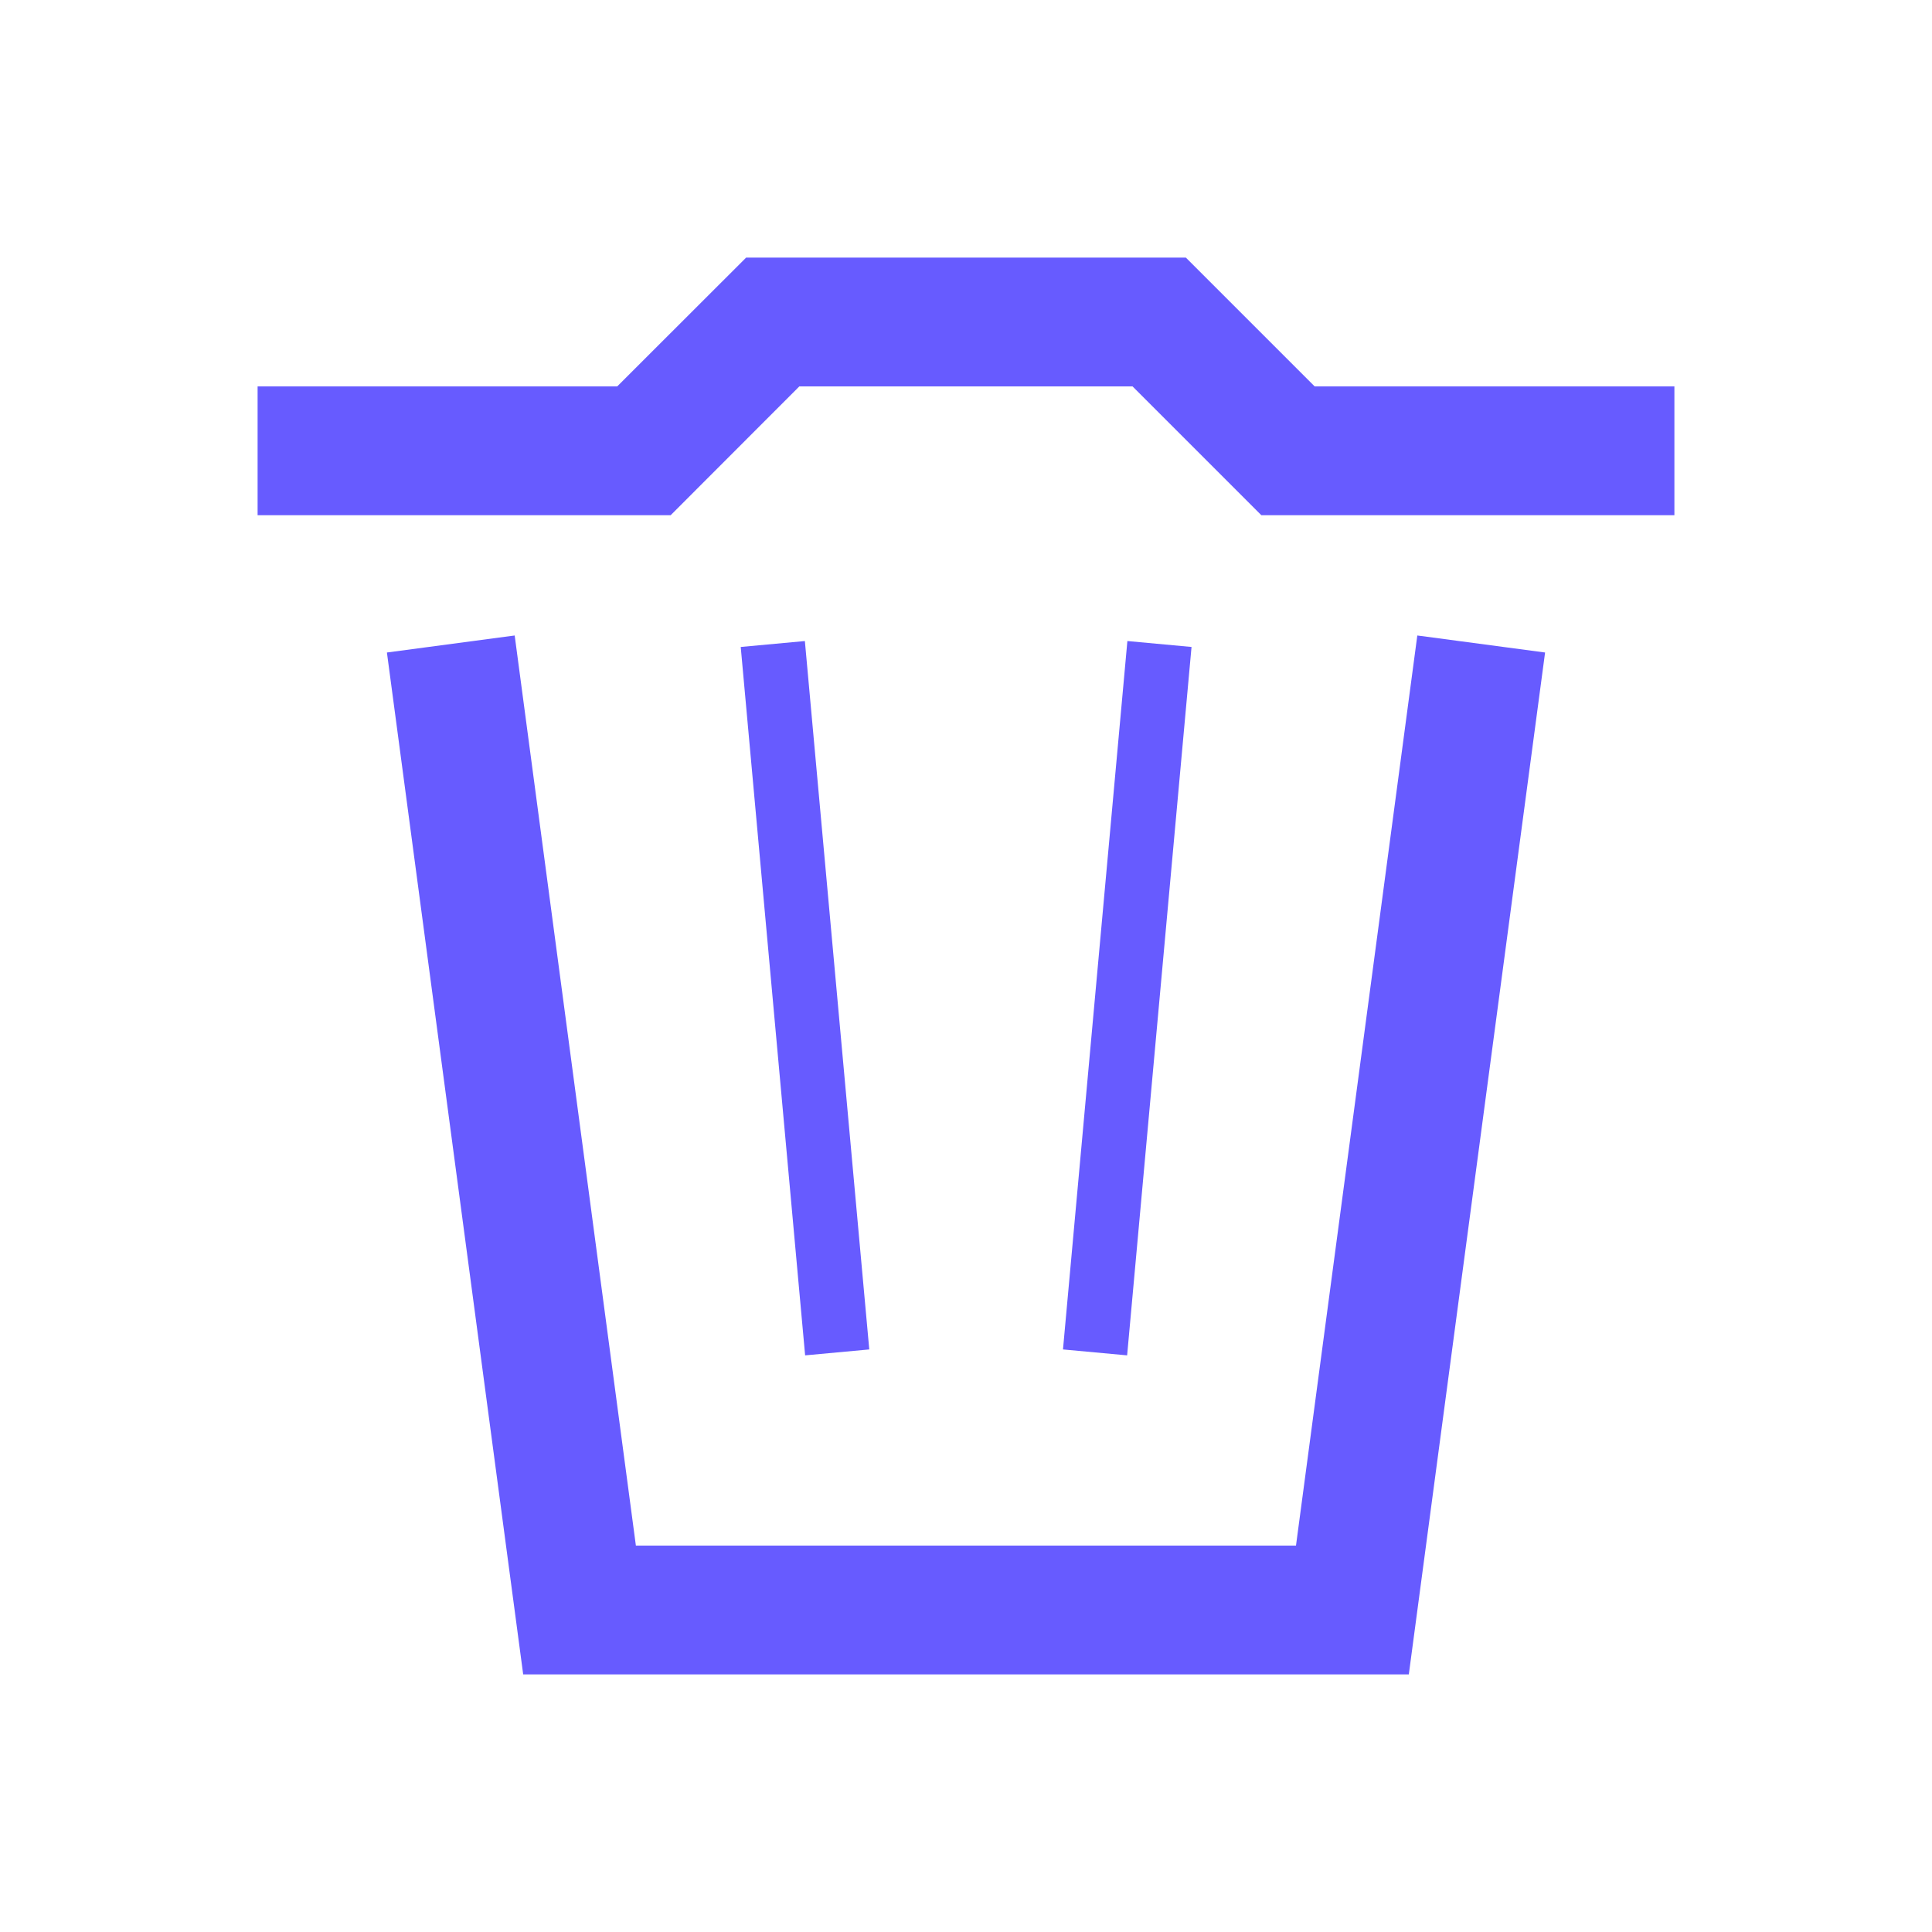
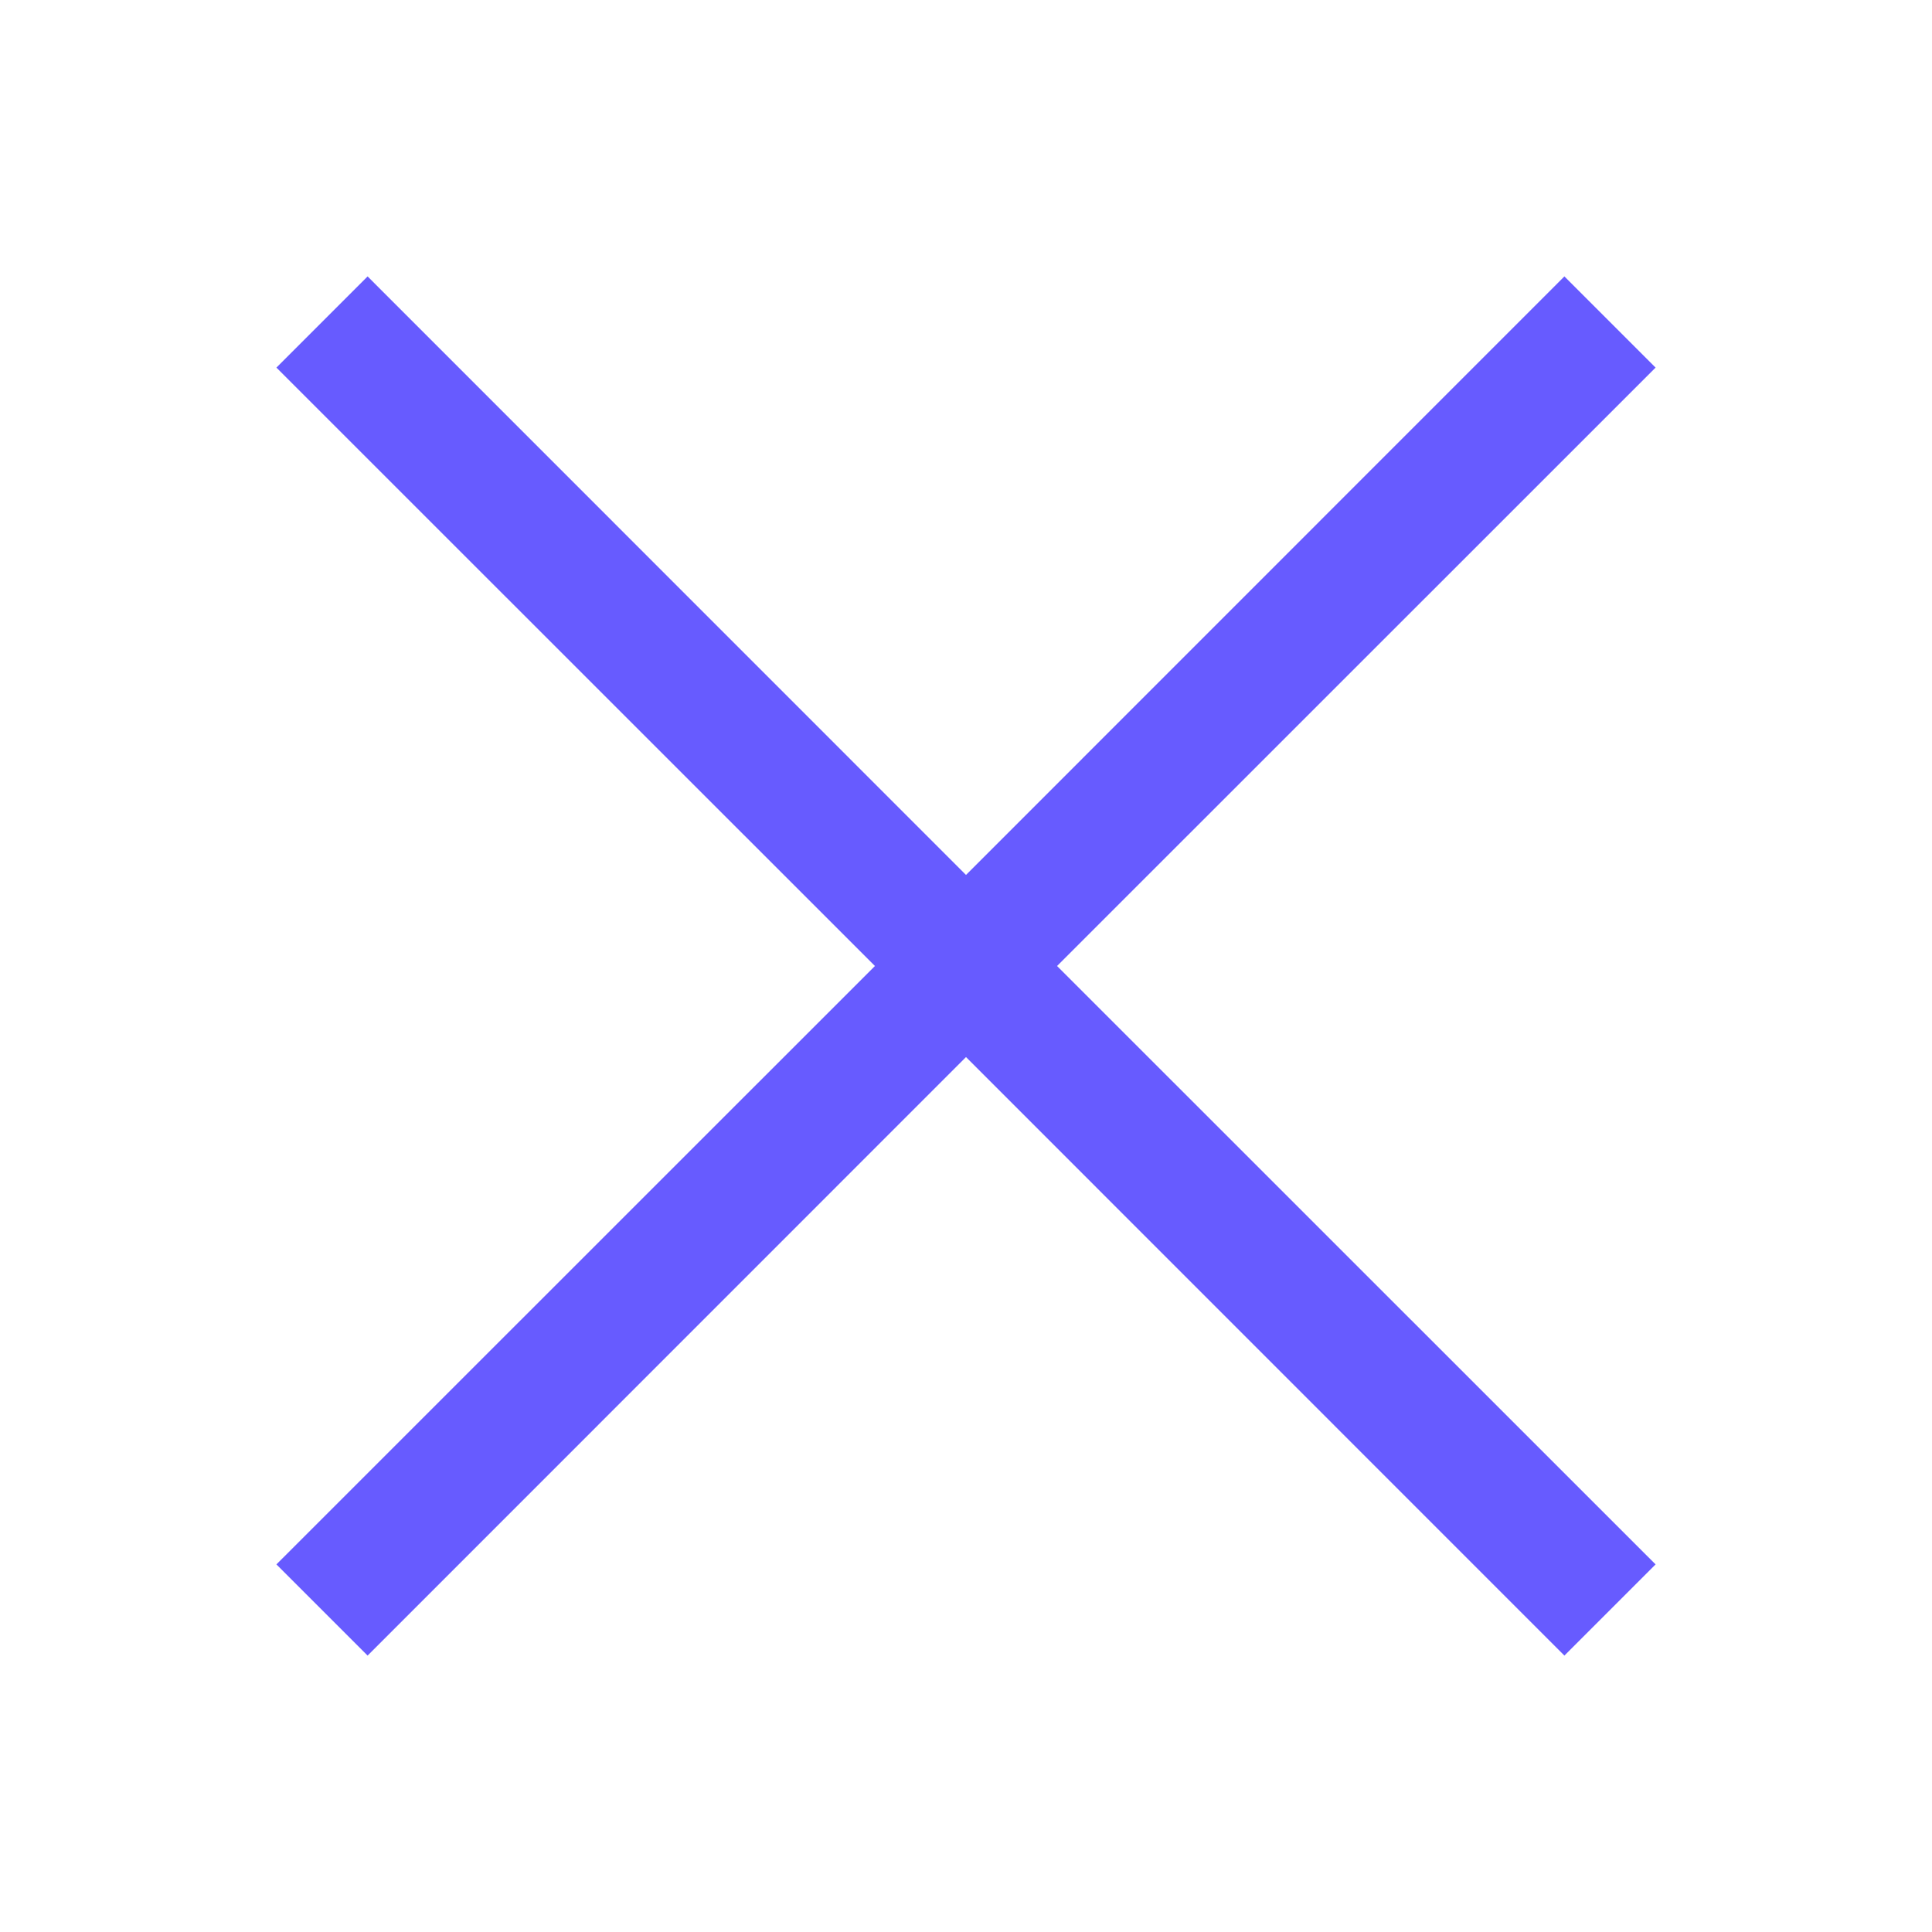
<svg xmlns="http://www.w3.org/2000/svg" width="15" height="15" viewBox="0 0 15 15">
-   <path d="M11.004,4.934 L11.996,5.066 L10.938,13 L4.062,13 L3.004,5.066 L3.996,4.934 L4.937,12 L10.062,12 L11.004,4.934 Z M6.249,4.977 L6.749,10.477 L6.251,10.523 L5.751,5.023 L6.249,4.977 Z M8.753,4.977 L9.251,5.023 L8.751,10.523 L8.253,10.477 L8.753,4.977 Z M9.207,2 L10.207,3 L13,3 L13,4 L9.793,4 L8.793,3 L6.206,3 L5.207,4 L2,4 L2,3 L4.792,3 L5.793,2 L9.207,2 Z" fill="#675BFF" />
+   <polygon fill="#675BFF" points="12.146 2.146 12.854 2.854 8.207 7.5 12.854 12.146 12.146 12.854 7.5 8.207 2.854 12.854 2.146 12.146 6.793 7.5 2.146 2.854 2.854 2.146 7.5 6.793" />
</svg>
